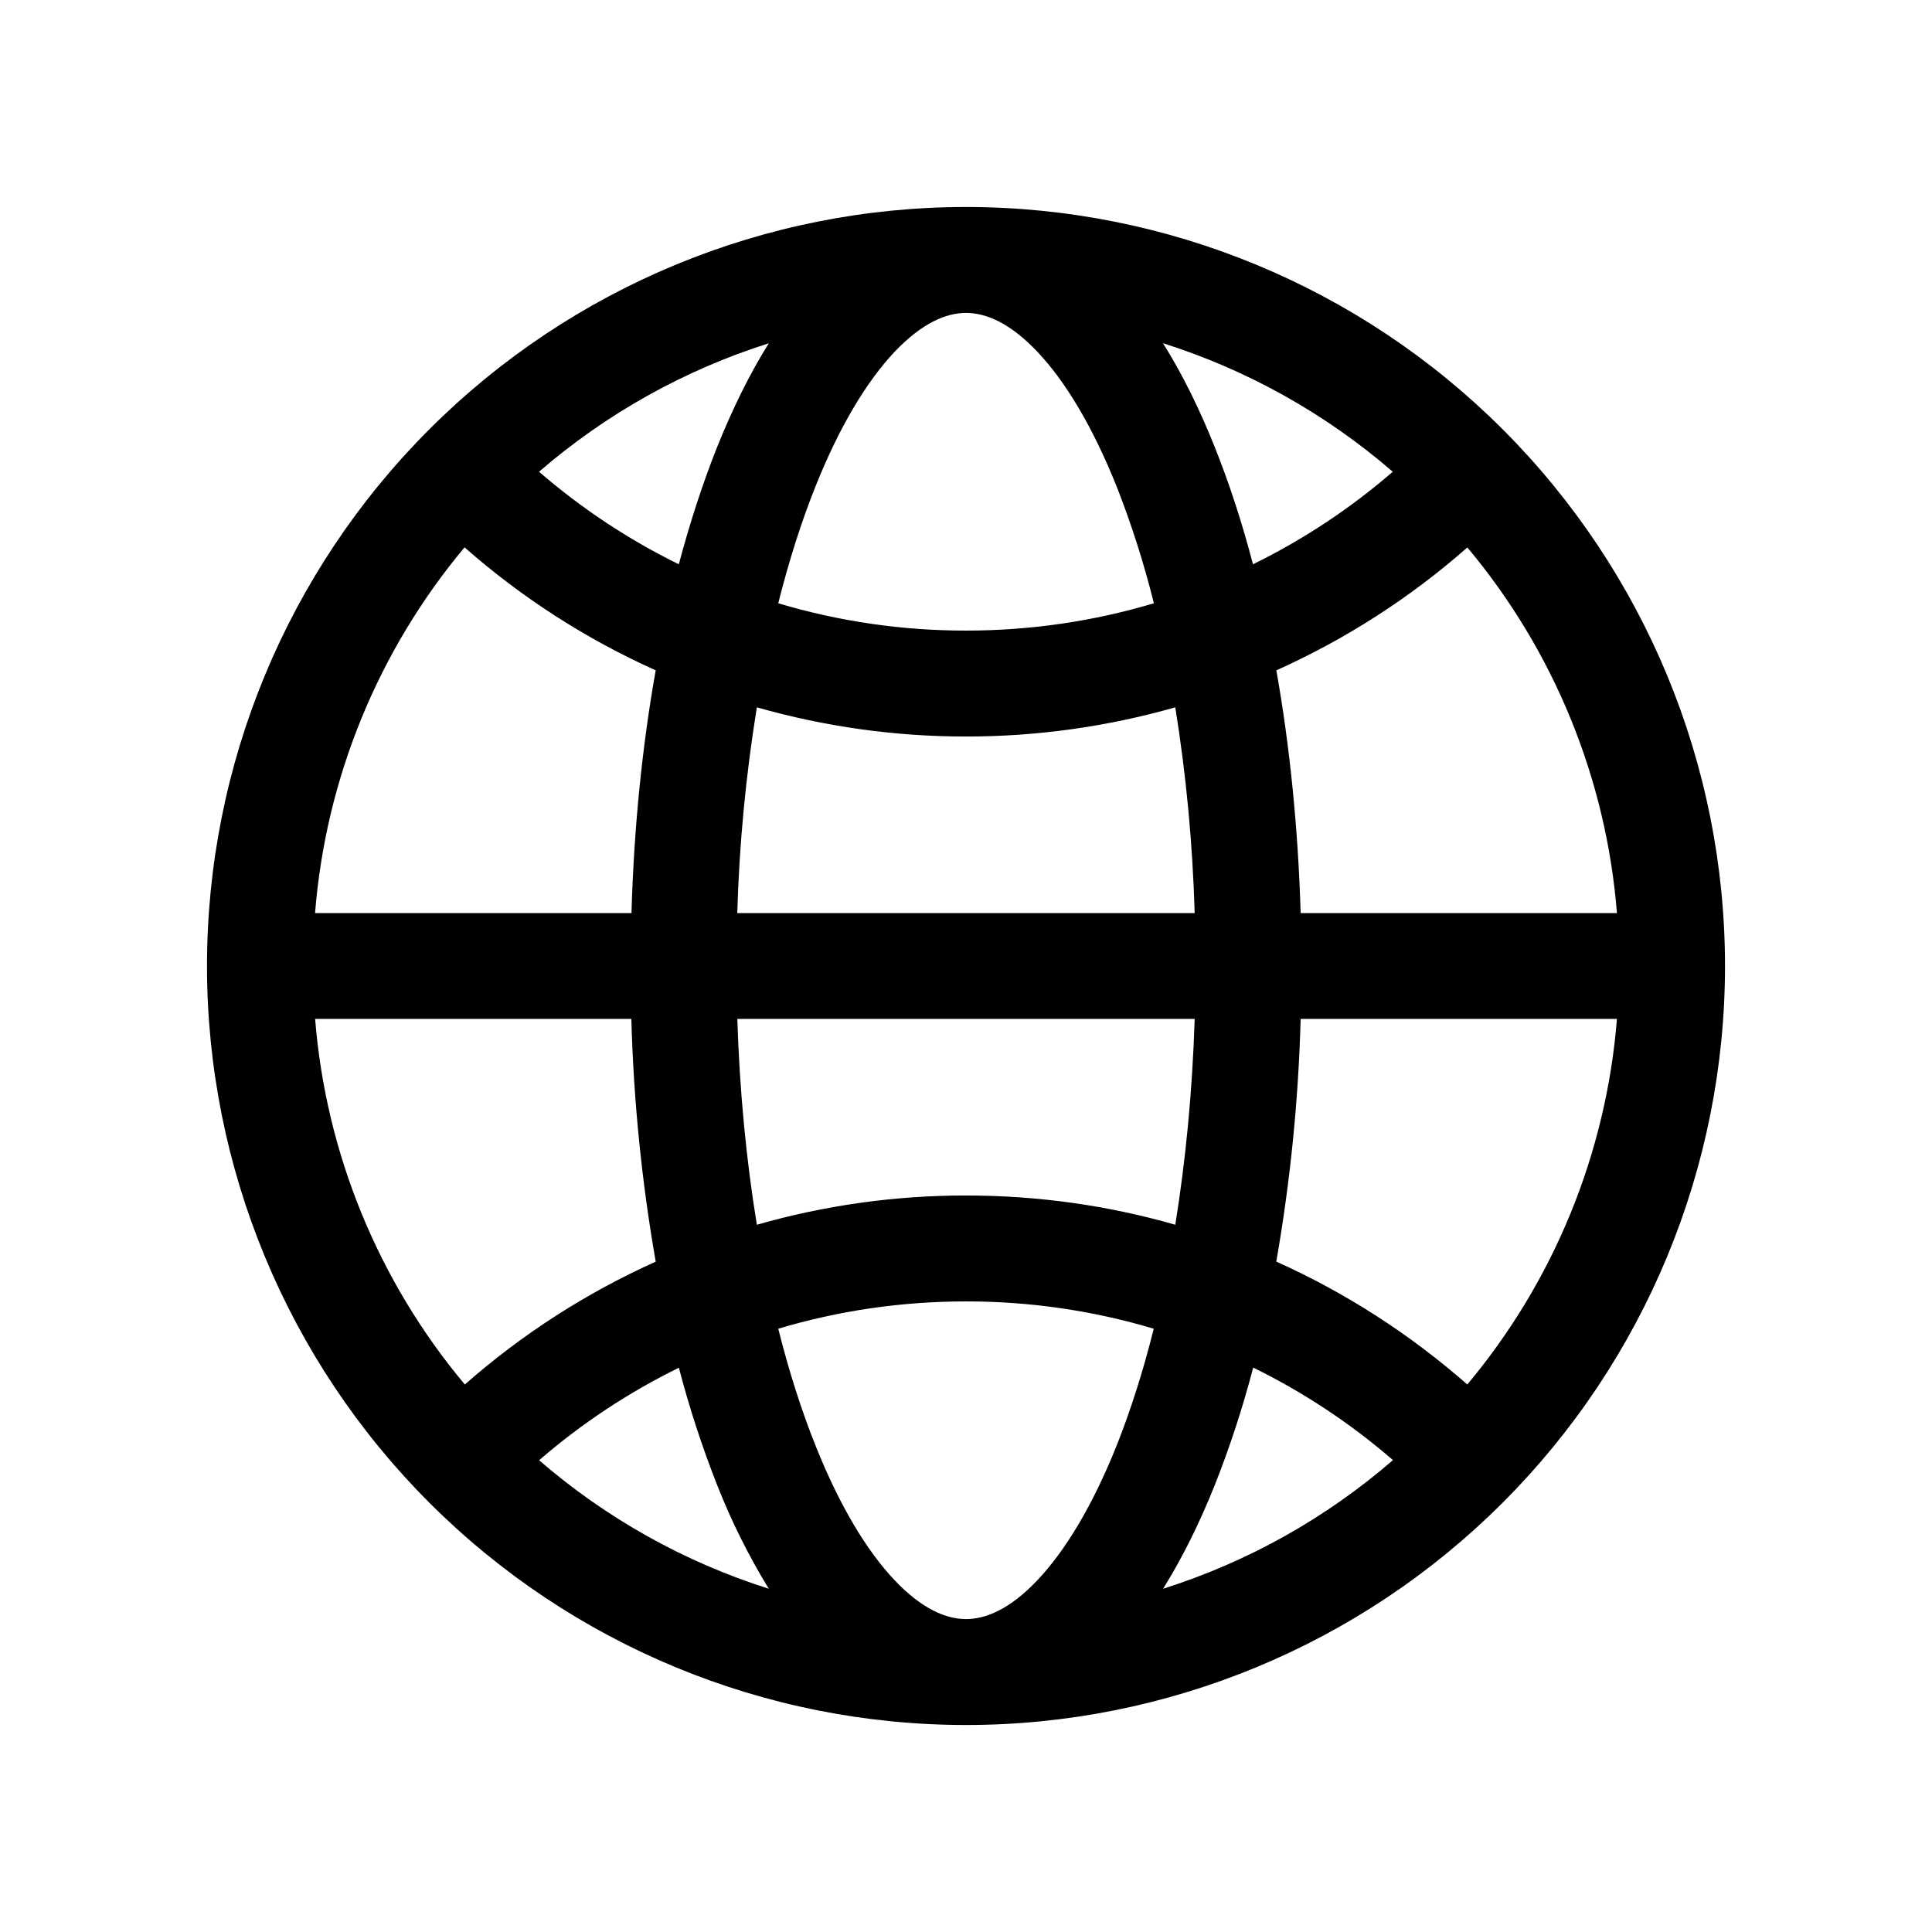
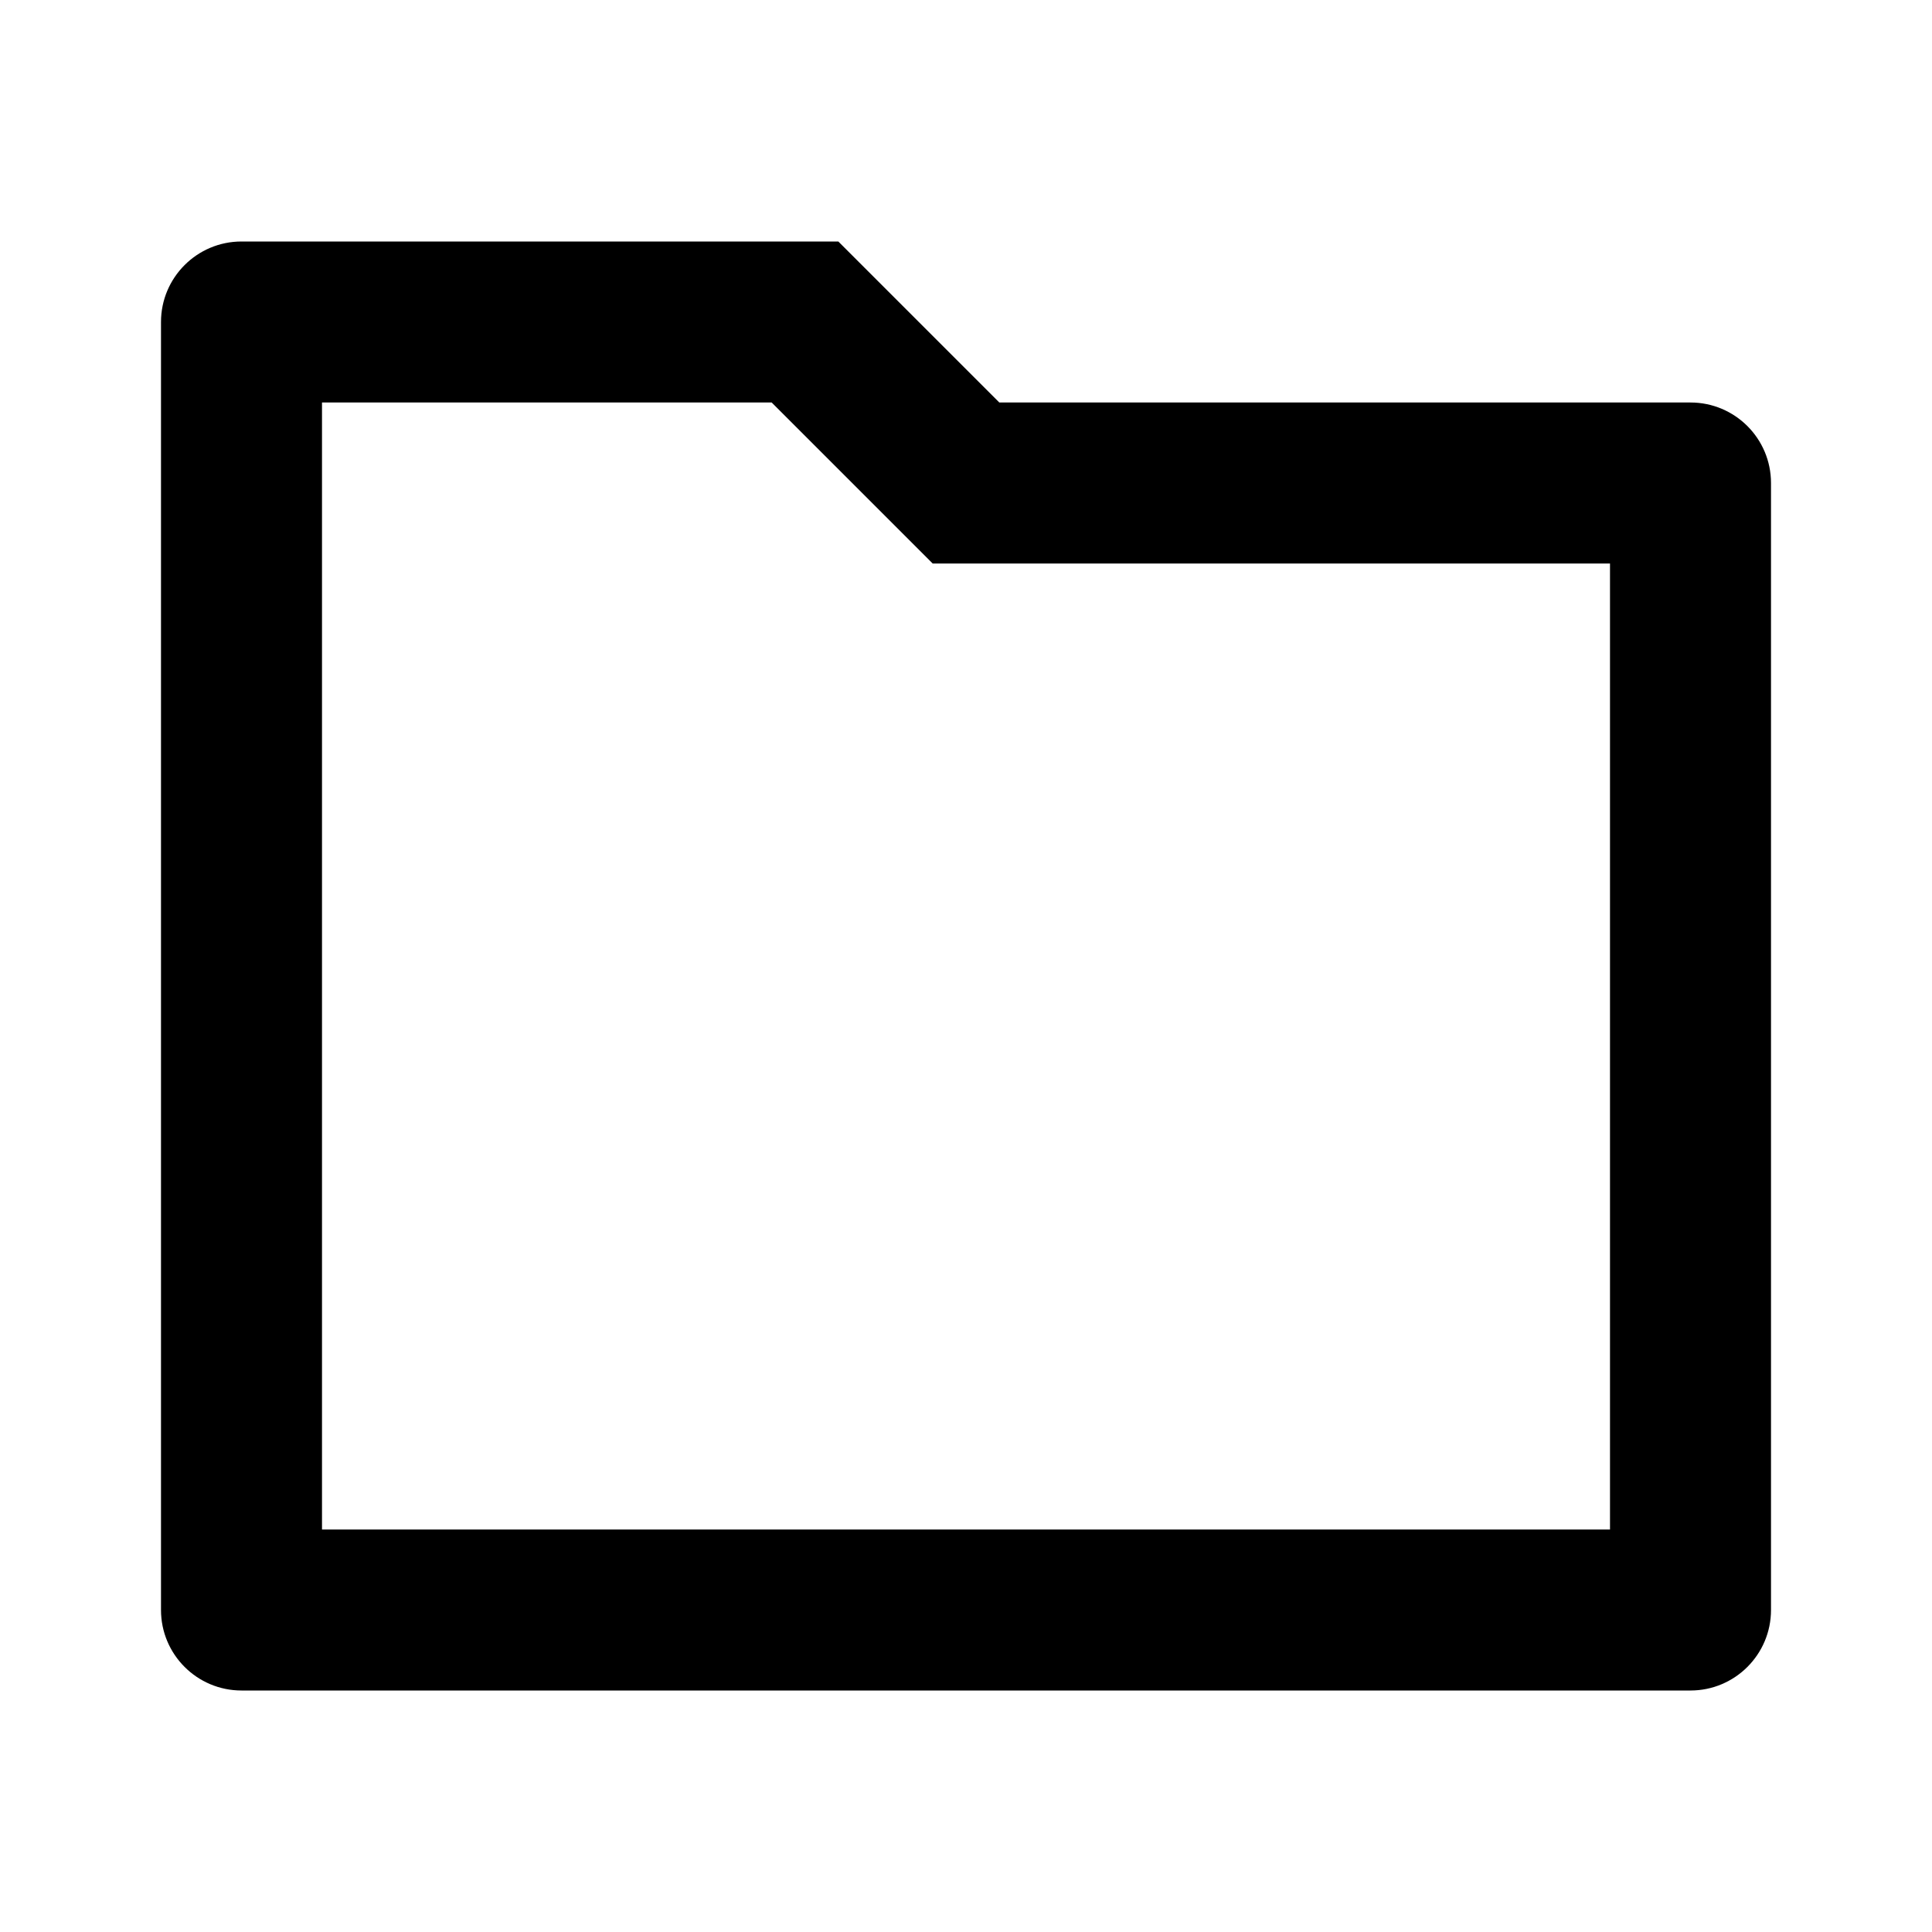
- <svg xmlns="http://www.w3.org/2000/svg" viewBox="0 0 28 28" fill="none">
-   <path d="M3 14C3 11.083 4.159 8.285 6.222 6.222C8.285 4.159 11.083 3 14 3C16.917 3 19.715 4.159 21.778 6.222C23.841 8.285 25 11.083 25 14C25 16.917 23.841 19.715 21.778 21.778C19.715 23.841 16.917 25 14 25C11.083 25 8.285 23.841 6.222 21.778C4.159 19.715 3 16.917 3 14ZM11.142 4.975C9.917 5.363 8.784 5.996 7.812 6.837C8.426 7.367 9.105 7.819 9.838 8.178C10 7.569 10.186 7 10.393 6.479C10.614 5.93 10.863 5.42 11.142 4.975ZM6.734 7.931C5.479 9.431 4.721 11.283 4.566 13.233H9.152C9.187 11.995 9.308 10.811 9.503 9.715C8.496 9.263 7.563 8.663 6.734 7.934V7.931ZM16.858 23.025C18.083 22.637 19.216 22.003 20.188 21.161C19.573 20.629 18.892 20.178 18.162 19.82C18.012 20.397 17.826 20.965 17.607 21.519C17.387 22.069 17.137 22.576 16.858 23.023V23.025ZM21.266 20.064C22.52 18.566 23.278 16.715 23.434 14.767H18.85C18.818 15.947 18.7 17.122 18.497 18.284C19.51 18.739 20.443 19.343 21.266 20.066V20.064ZM23.434 13.233C23.279 11.284 22.521 9.433 21.266 7.934C20.438 8.663 19.505 9.263 18.498 9.715C18.692 10.811 18.813 11.995 18.85 13.233H23.434ZM20.185 6.837C19.213 5.996 18.08 5.362 16.855 4.974C17.136 5.422 17.386 5.93 17.605 6.479C17.814 7.001 18 7.569 18.159 8.178C18.889 7.82 19.57 7.369 20.185 6.837ZM11.142 23.026C10.849 22.547 10.598 22.044 10.393 21.521C10.174 20.966 9.989 20.399 9.839 19.822C9.109 20.18 8.428 20.631 7.813 21.163C8.785 22.004 9.918 22.638 11.144 23.026H11.142ZM6.736 20.066C7.564 19.337 8.497 18.737 9.503 18.285C9.3 17.123 9.182 15.947 9.15 14.767H4.567C4.723 16.716 5.482 18.567 6.737 20.066H6.736ZM14 4.535C13.714 4.535 13.365 4.678 12.964 5.1C12.565 5.523 12.167 6.177 11.819 7.049C11.616 7.555 11.435 8.123 11.279 8.743C12.162 9.007 13.079 9.14 14 9.139C14.947 9.139 15.86 9.001 16.723 8.743C16.58 8.168 16.4 7.602 16.183 7.05C15.833 6.177 15.437 5.523 15.036 5.1C14.637 4.678 14.287 4.535 14 4.535ZM10.686 13.233H17.314C17.285 12.233 17.192 11.237 17.033 10.251C16.047 10.532 15.026 10.675 14 10.674C12.975 10.675 11.954 10.532 10.969 10.251C10.809 11.237 10.714 12.233 10.685 13.233H10.686ZM10.969 17.75C11.954 17.468 12.975 17.325 14 17.326C15.051 17.326 16.069 17.473 17.033 17.75C17.183 16.823 17.281 15.82 17.314 14.767H10.686C10.719 15.82 10.817 16.824 10.969 17.75ZM14 18.861C13.055 18.861 12.14 18.999 11.279 19.257C11.434 19.875 11.616 20.443 11.819 20.95C12.167 21.823 12.563 22.477 12.964 22.9C13.363 23.322 13.714 23.465 14 23.465C14.287 23.465 14.637 23.322 15.036 22.9C15.437 22.477 15.834 21.823 16.183 20.951C16.385 20.443 16.566 19.877 16.721 19.257C15.838 18.993 14.921 18.86 14 18.861Z" fill="currentColor" />
+ <svg xmlns="http://www.w3.org/2000/svg" viewBox="0 0 24 24" fill="currentColor">
+   <path d="M4 5V19H20V7H11.586L9.586 5H4ZM12.414 5H21C21.552 5 22 5.448 22 6V20C22 20.552 21.552 21 21 21H3C2.448 21 2 20.552 2 20V4C2 3.448 2.448 3 3 3H10.414L12.414 5Z" />
</svg>
